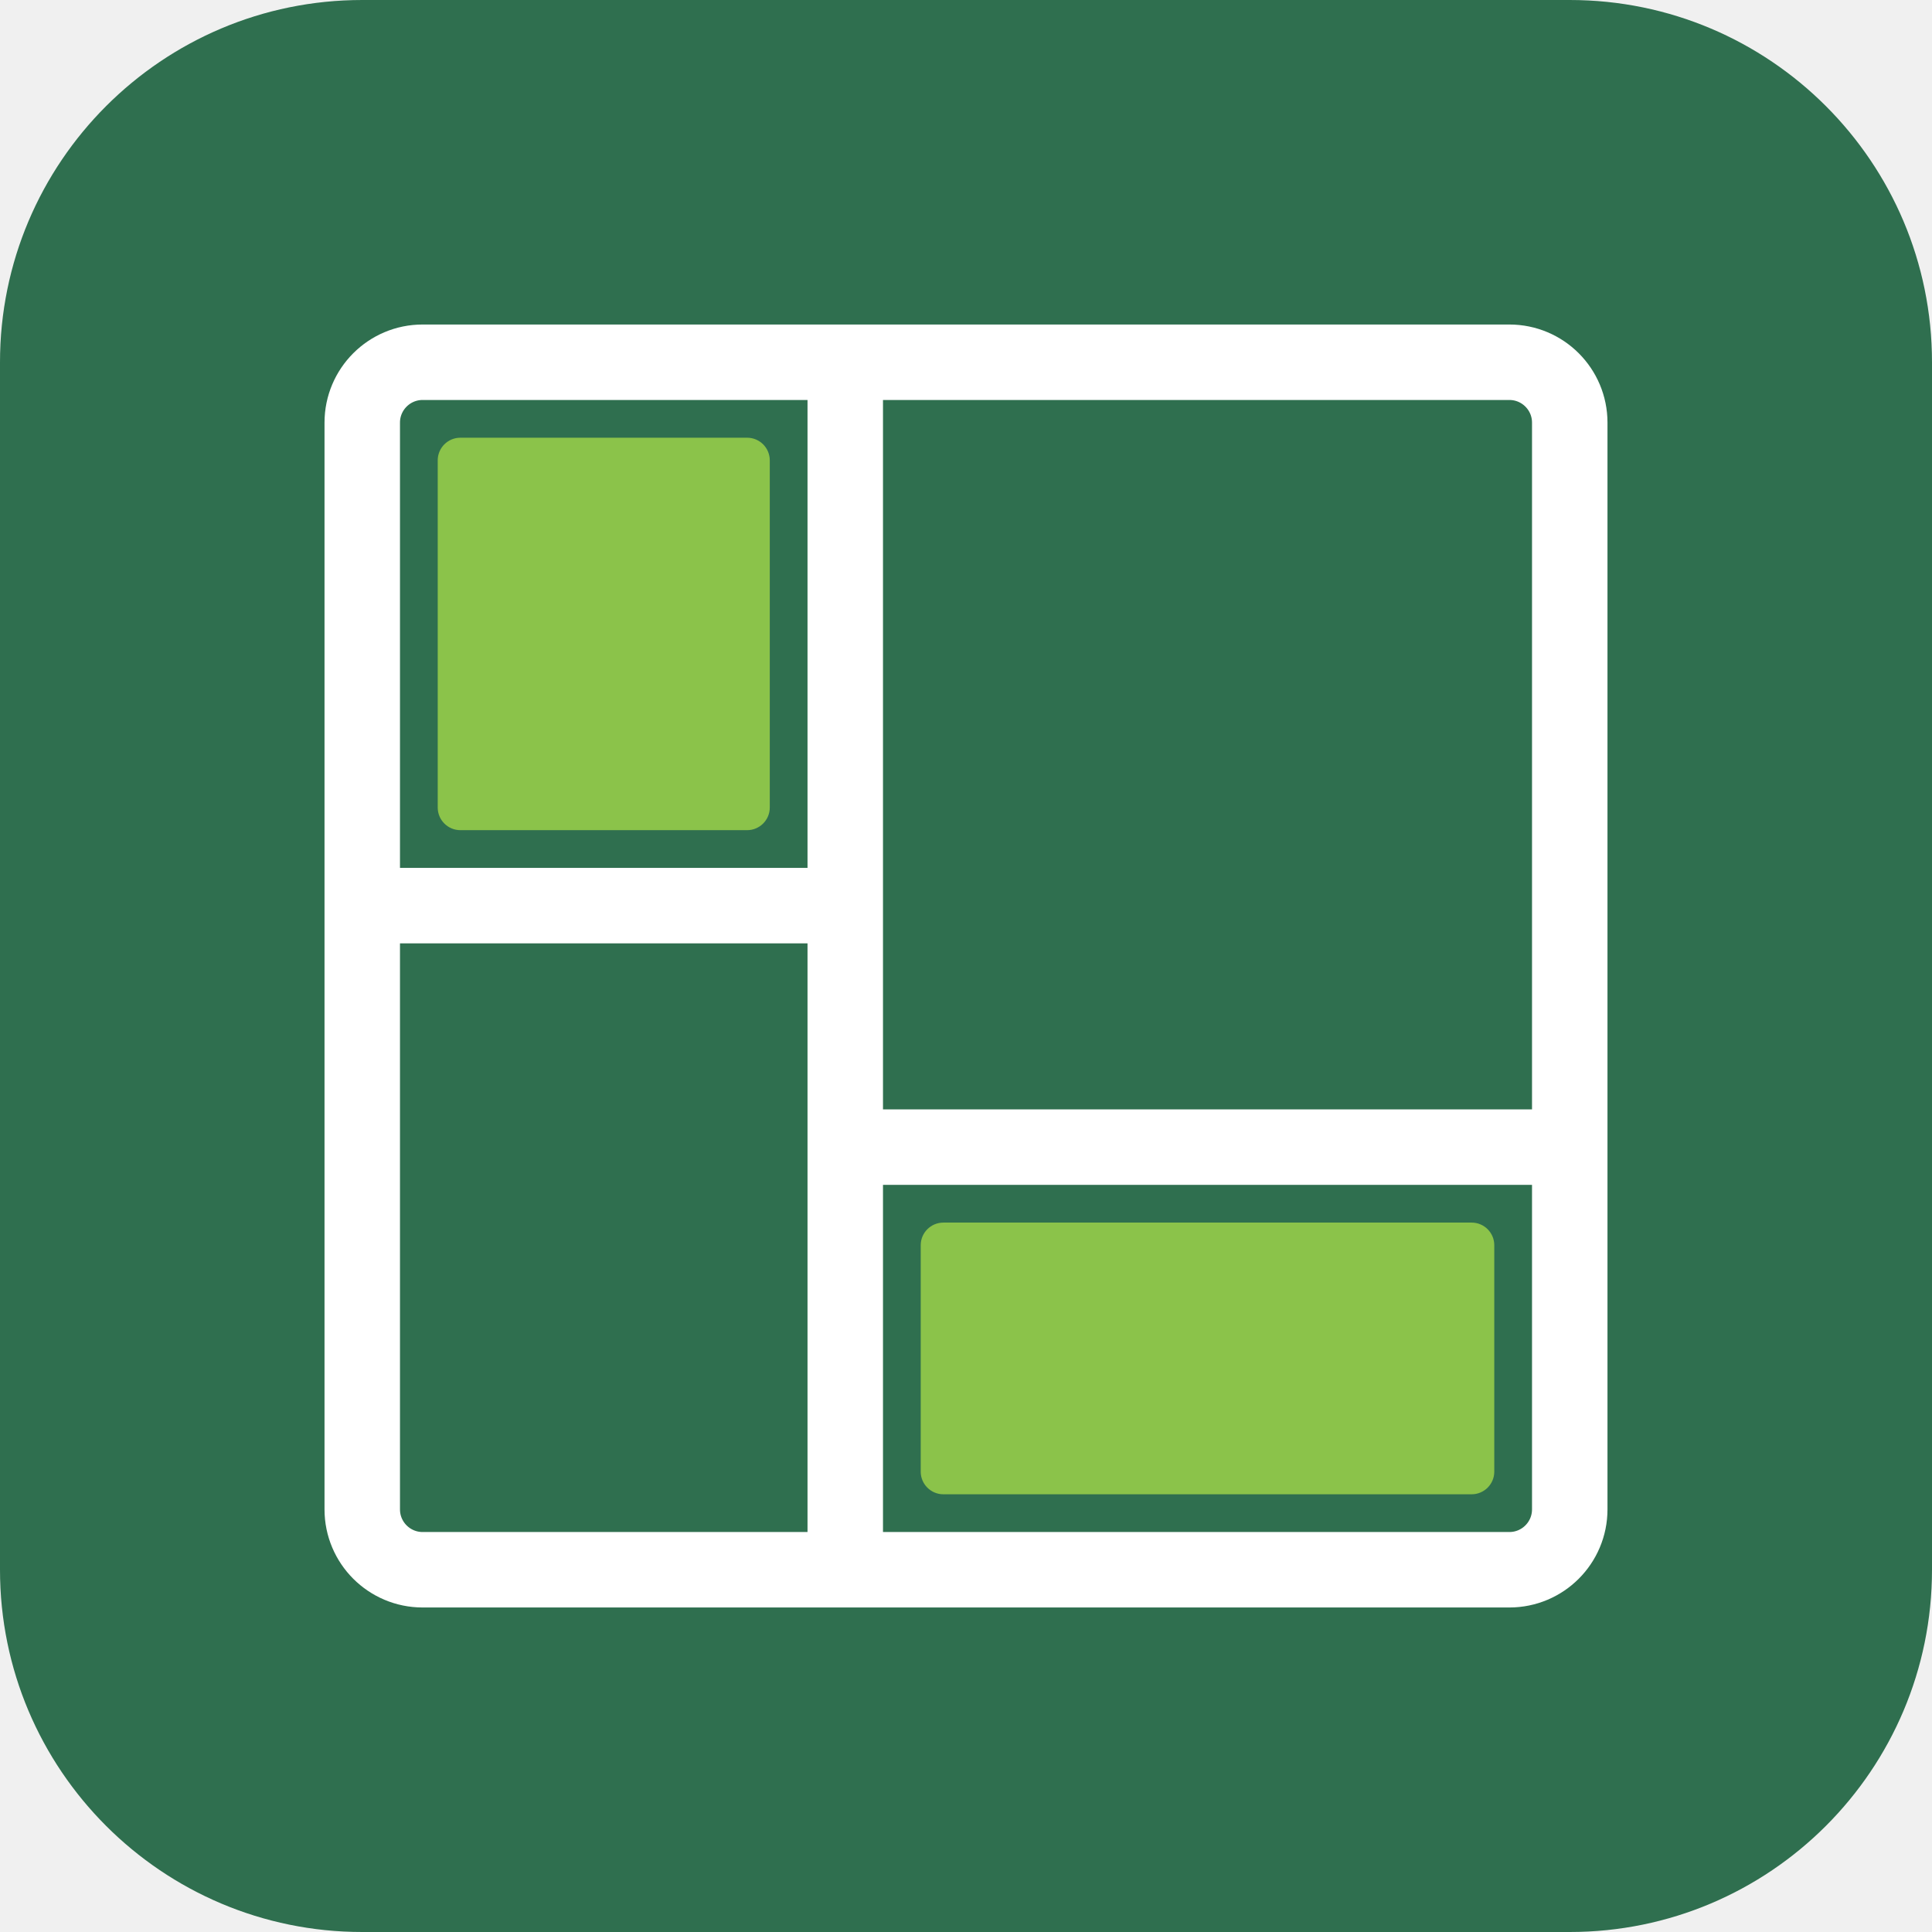
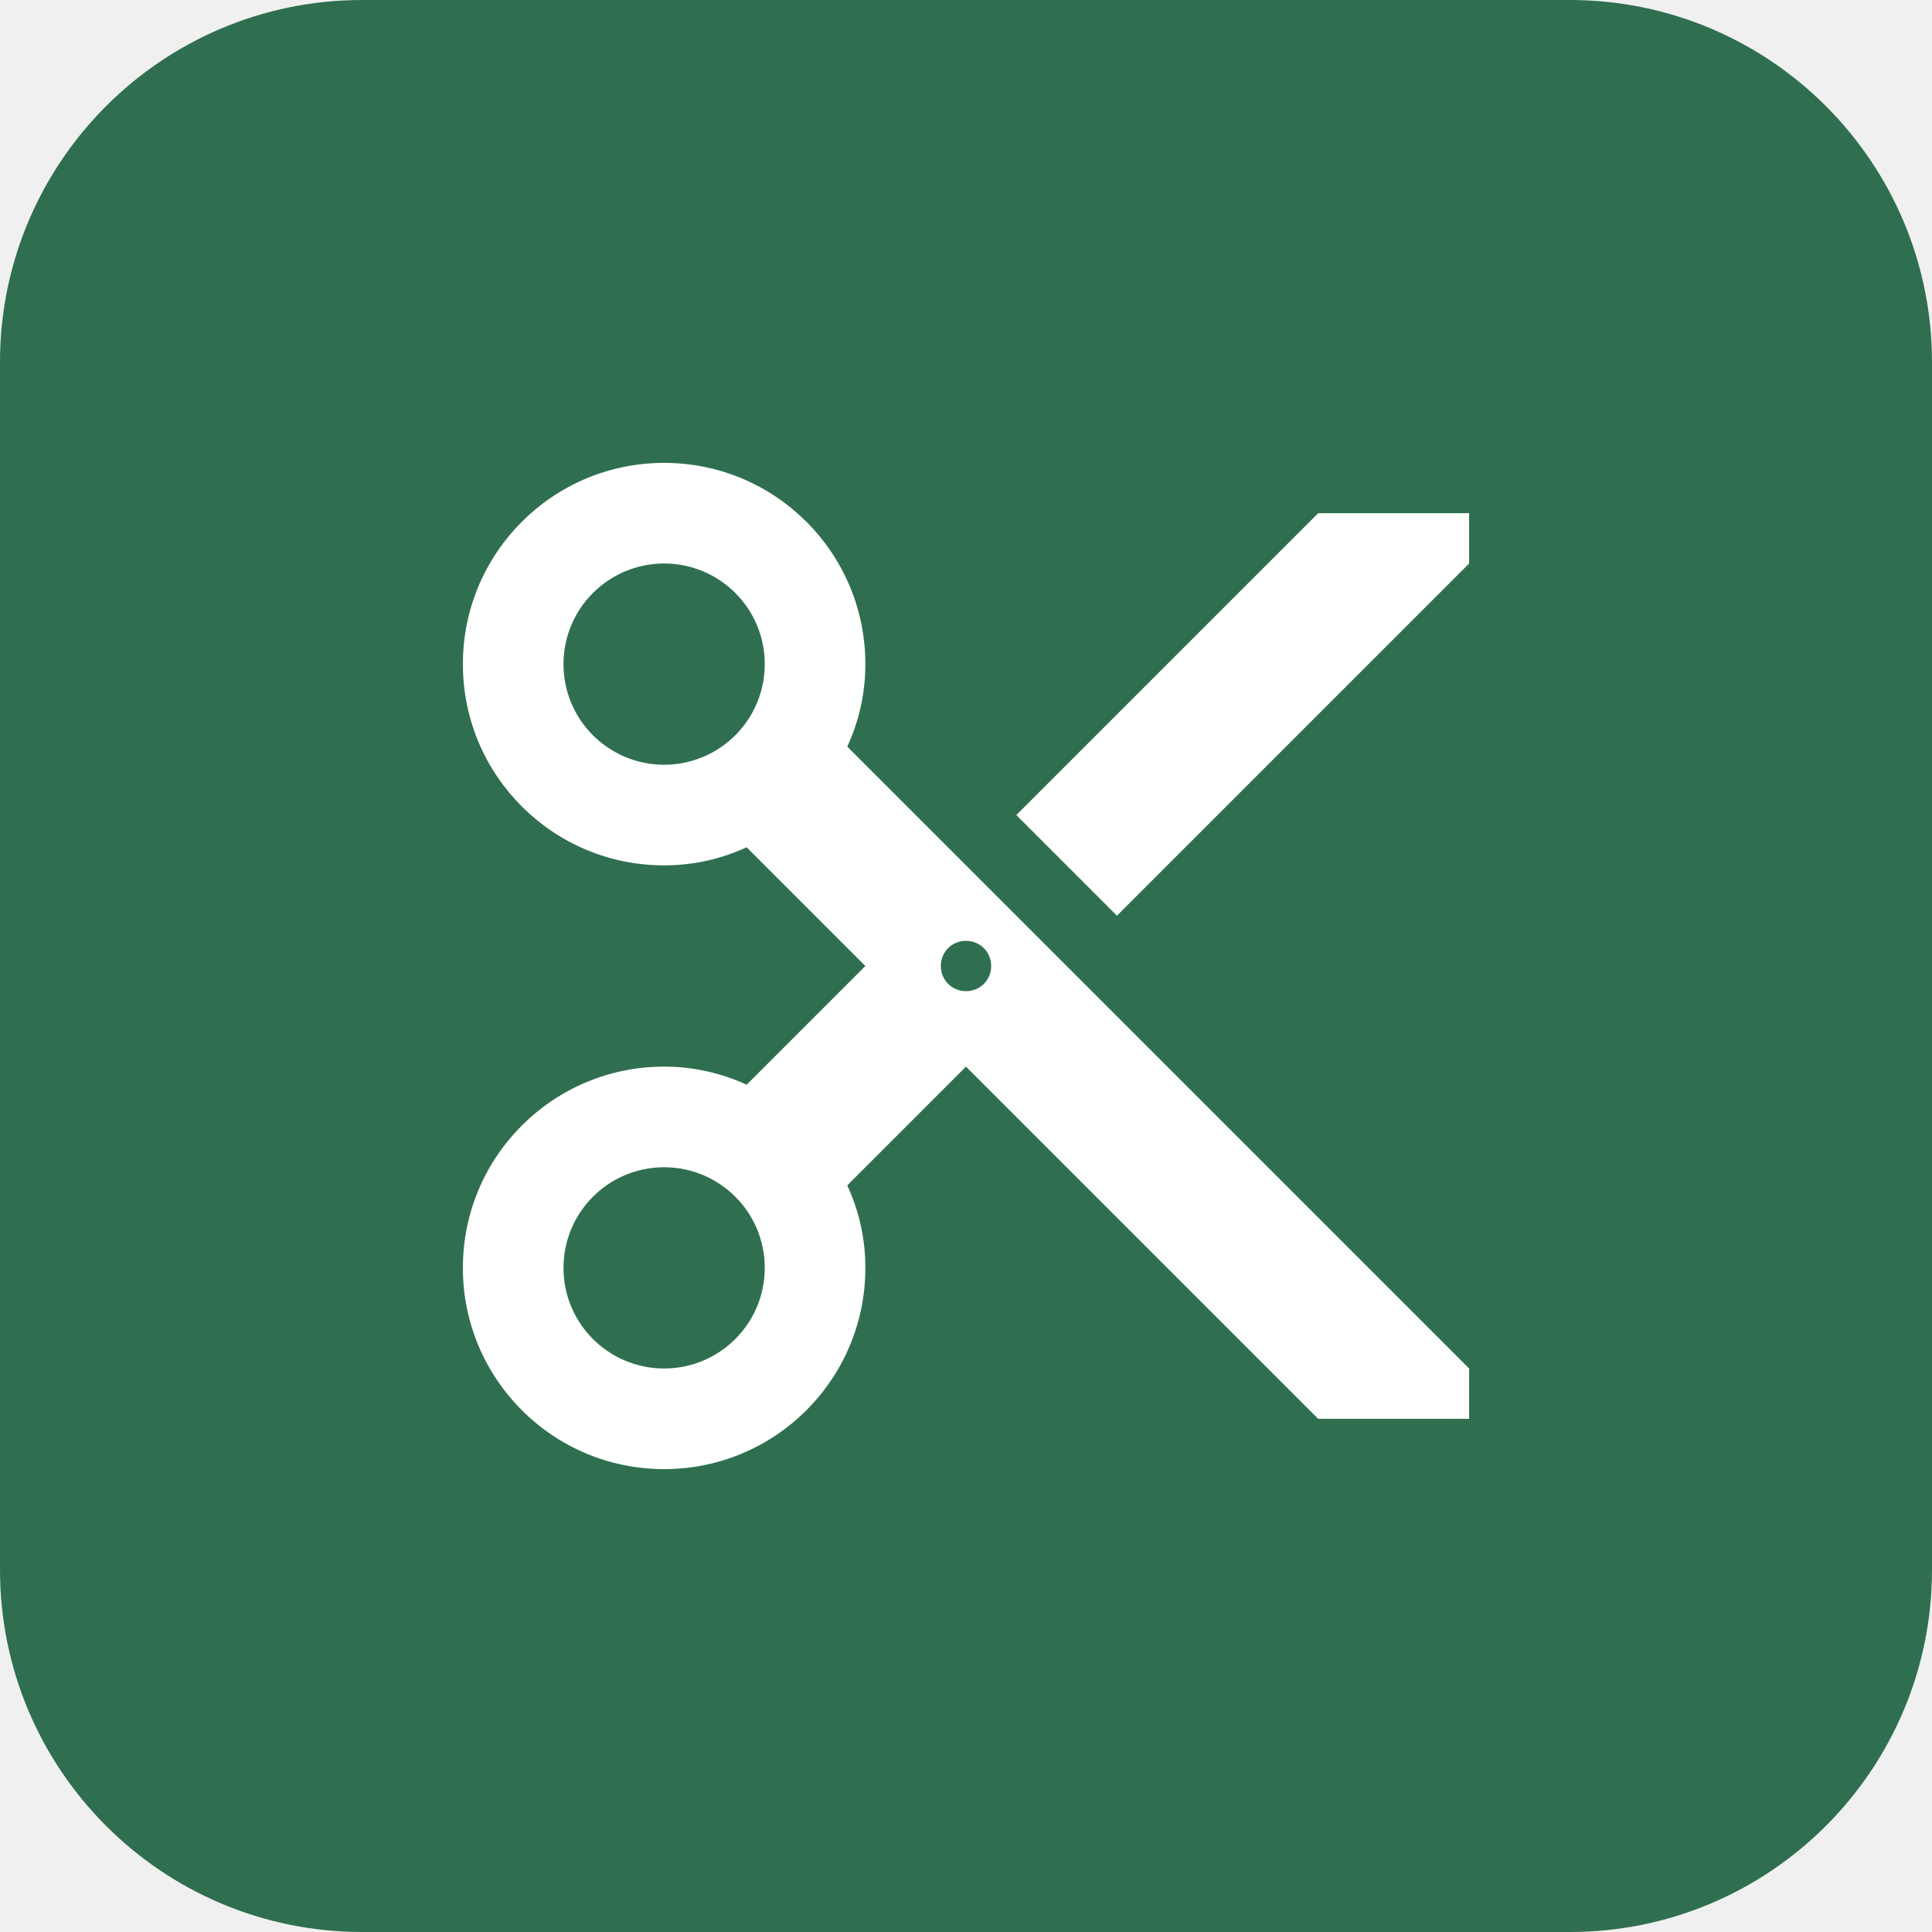
<svg xmlns="http://www.w3.org/2000/svg" viewBox="0 0 512 512">
  <rect width="512" height="512" rx="96" fill="#2f6f4f" />
-   <g fill="none" stroke="#ffffff" stroke-width="20">
-     <rect x="96" y="96" width="320" height="320" rx="16" />
-     <line x1="224" y1="96" x2="224" y2="416" />
-     <line x1="96" y1="240" x2="224" y2="240" />
-     <line x1="224" y1="304" x2="416" y2="304" />
-   </g>
-   <g fill="#8bc34a">
-     <rect x="116" y="116" width="88" height="104" rx="6" />
-     <rect x="244" y="324" width="152" height="72" rx="6" />
+   <g transform="translate(96,96) scale(13.3333)">
+     <path fill="#ffffff" d="M9.64 7.64c.23-.5.36-1.05.36-1.64 0-2.21-1.79-4-4-4S2 3.79 2 6s1.79 4 4 4c.59 0 1.14-.13 1.64-.36L10 12l-2.36 2.36C7.14 14.13 6.59 14 6 14c-2.21 0-4 1.79-4 4s1.79 4 4 4 4-1.79 4-4c0-.59-.13-1.14-.36-1.64L12 14l7 7h3v-1L9.64 7.64zM6 8c-1.1 0-2-.89-2-2s.9-2 2-2 2 .89 2 2-.9 2-2 2zm0 12c-1.1 0-2-.89-2-2s.9-2 2-2 2 .89 2 2-.9 2-2 2zm6-7.5c-.28 0-.5-.22-.5-.5s.22-.5.5-.5.5.22.5.5-.22.5-.5.5zM19 3l-6 6 2 2 7-7V3z" />
  </g>
</svg>
